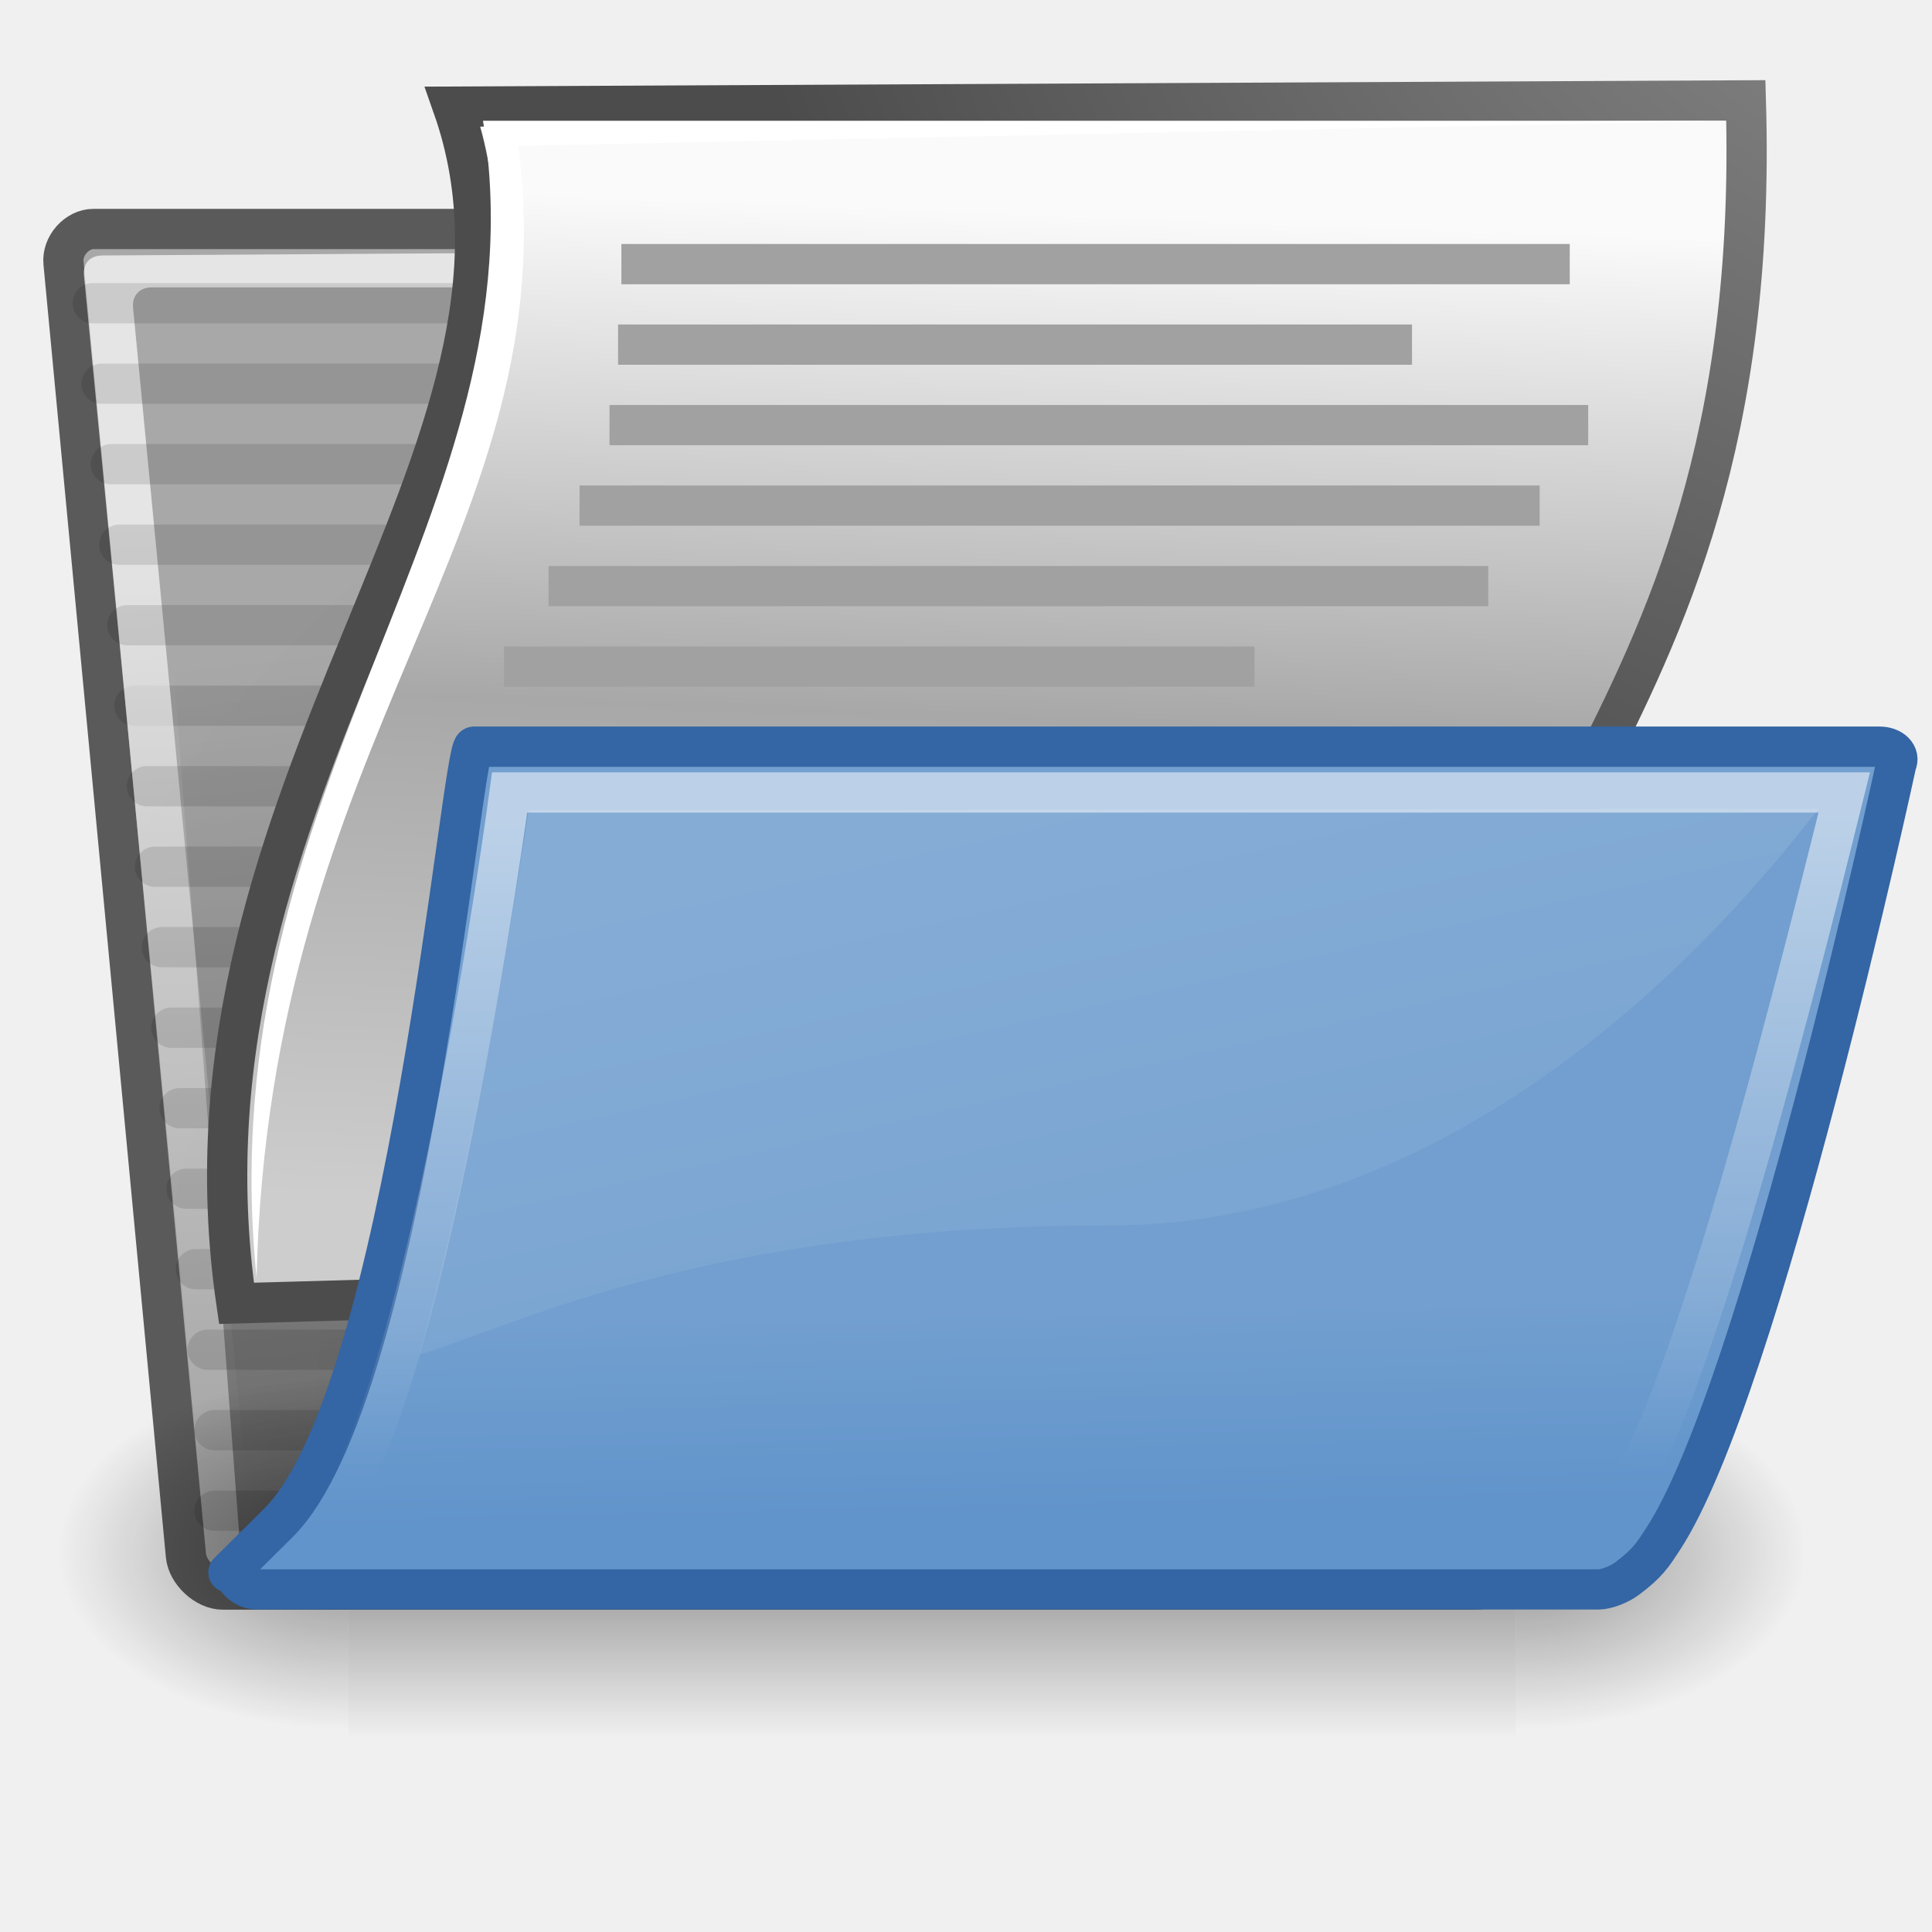
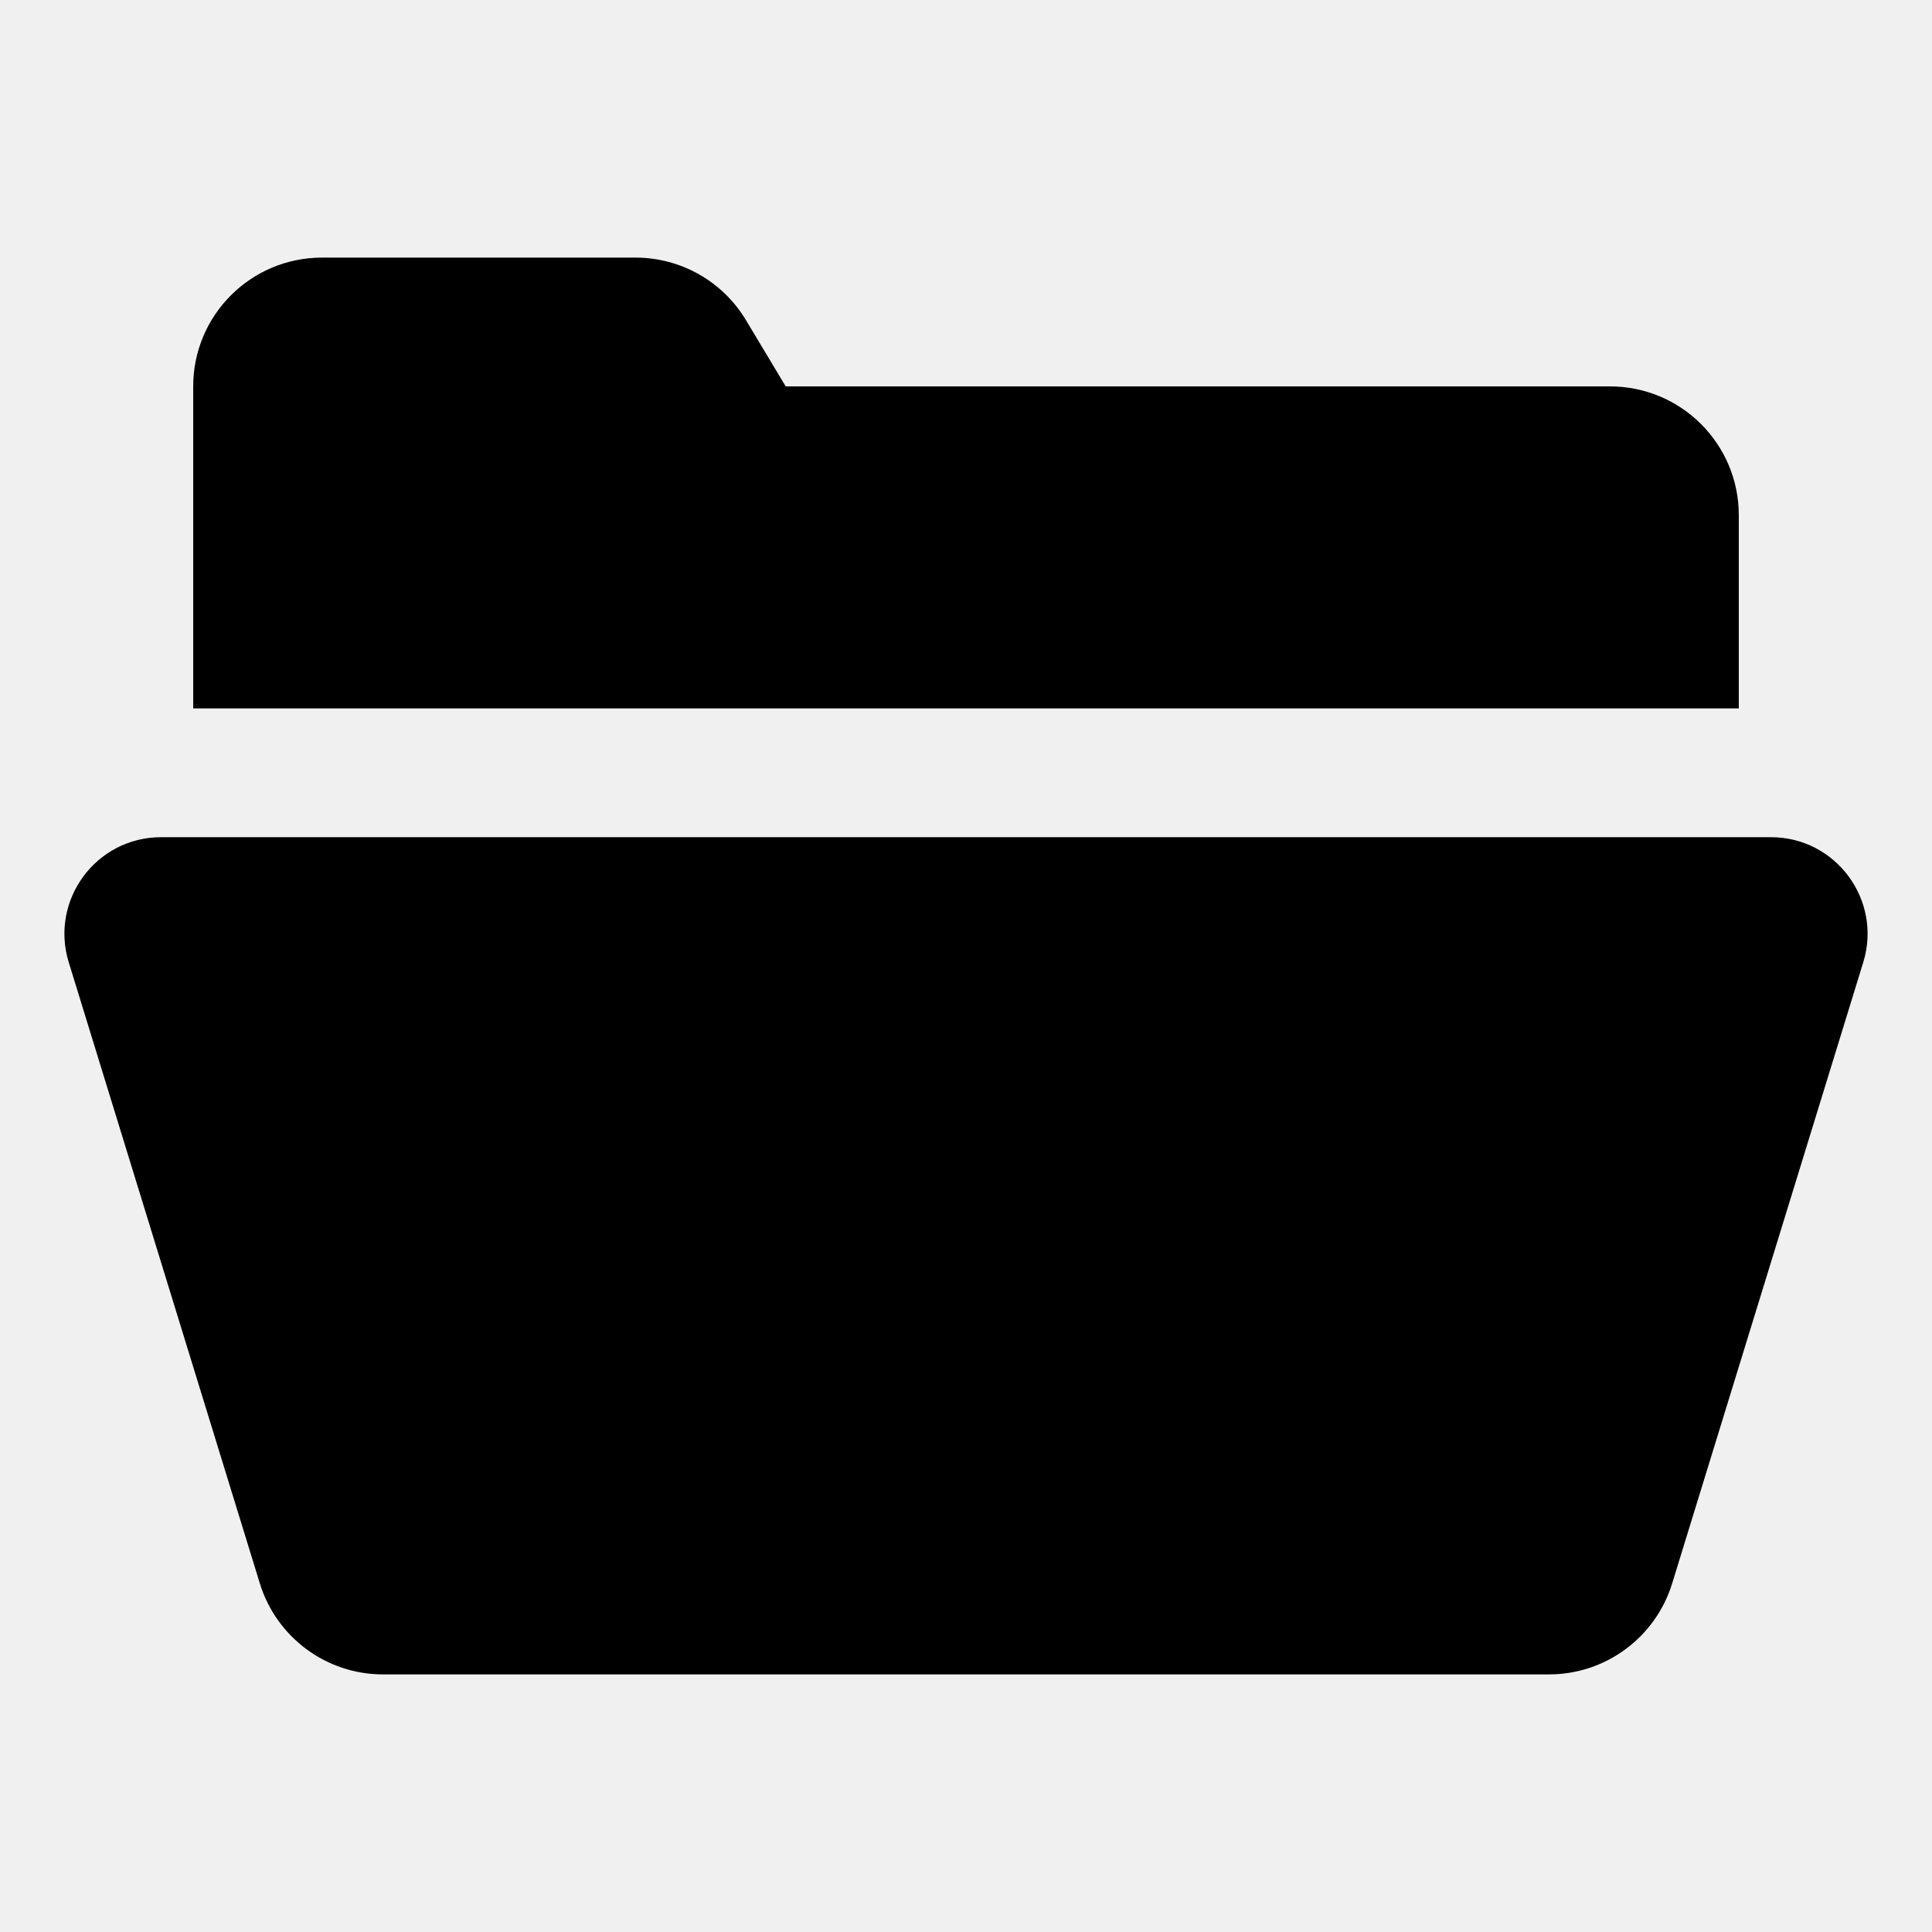
- <svg xmlns="http://www.w3.org/2000/svg" xmlns:xlink="http://www.w3.org/1999/xlink" height="48px" id="svg97" width="48px">
-   <defs id="defs3">
-     <radialGradient cx="605.714" cy="486.648" fx="605.714" fy="486.648" gradientTransform="matrix(-2.774389,0,0,1.969706,112.7623,-872.8854)" gradientUnits="userSpaceOnUse" id="radialGradient5031" r="117.143" xlink:href="#linearGradient5060" />
-     <linearGradient id="linearGradient5060">
-       <stop id="stop5062" offset="0" style="stop-color:black;stop-opacity:1;" />
-       <stop id="stop5064" offset="1" style="stop-color:black;stop-opacity:0;" />
-     </linearGradient>
-     <radialGradient cx="605.714" cy="486.648" fx="605.714" fy="486.648" gradientTransform="matrix(2.774389,0,0,1.969706,-1891.633,-872.8854)" gradientUnits="userSpaceOnUse" id="radialGradient5029" r="117.143" xlink:href="#linearGradient5060" />
-     <linearGradient id="linearGradient5048">
-       <stop id="stop5050" offset="0" style="stop-color:black;stop-opacity:0;" />
-       <stop id="stop5056" offset="0.5" style="stop-color:black;stop-opacity:1;" />
-       <stop id="stop5052" offset="1" style="stop-color:black;stop-opacity:0;" />
-     </linearGradient>
-     <linearGradient gradientTransform="matrix(2.774389,0,0,1.969706,-1892.179,-872.8854)" gradientUnits="userSpaceOnUse" id="linearGradient5027" x1="302.857" x2="302.857" xlink:href="#linearGradient5048" y1="366.648" y2="609.505" />
-     <linearGradient id="linearGradient269">
-       <stop id="stop270" offset="0" style="stop-color:#a3a3a3;stop-opacity:1;" />
-       <stop id="stop271" offset="1" style="stop-color:#4c4c4c;stop-opacity:1;" />
-     </linearGradient>
-     <radialGradient cx="8.824" cy="3.756" fx="8.824" fy="3.756" gradientTransform="matrix(0.968273,0,0,1.046686,44.36453,-17.00717)" gradientUnits="userSpaceOnUse" id="radialGradient8234" r="37.752" xlink:href="#linearGradient269" />
-     <linearGradient id="linearGradient259">
-       <stop id="stop260" offset="0" style="stop-color:#fafafa;stop-opacity:1;" />
-       <stop id="stop8238" offset="0.5" style="stop-color:#a8a8a8;stop-opacity:1;" />
-       <stop id="stop261" offset="1" style="stop-color:#cdcdcd;stop-opacity:1;" />
-     </linearGradient>
-     <linearGradient gradientTransform="matrix(1,0,0,1.238806,0,-7.880597)" gradientUnits="userSpaceOnUse" id="linearGradient8236" x1="25.875" x2="25.25" xlink:href="#linearGradient259" y1="10.625" y2="30.875" />
-     <linearGradient id="linearGradient13842">
-       <stop id="stop13844" offset="0" style="stop-color:#000000;stop-opacity:1;" />
-       <stop id="stop13846" offset="1" style="stop-color:#000000;stop-opacity:0;" />
-     </linearGradient>
-     <linearGradient id="linearGradient9766">
-       <stop id="stop9768" offset="0" style="stop-color:#6194cb;stop-opacity:1;" />
-       <stop id="stop9770" offset="1" style="stop-color:#729fcf;stop-opacity:1;" />
-     </linearGradient>
-     <linearGradient id="linearGradient148">
-       <stop id="stop149" offset="0" style="stop-color:#ffffff;stop-opacity:0.134;" />
-       <stop id="stop150" offset="1" style="stop-color:#ffffff;stop-opacity:0.052;" />
-     </linearGradient>
-     <linearGradient id="linearGradient335">
-       <stop id="stop336" offset="0" style="stop-color:#ffffff;stop-opacity:1;" />
-       <stop id="stop337" offset="1" style="stop-color:#ffffff;stop-opacity:0;" />
-     </linearGradient>
-     <linearGradient id="linearGradient1789">
-       <stop id="stop1790" offset="0" style="stop-color:#a0a0a0;stop-opacity:1;" />
-       <stop id="stop1791" offset="1" style="stop-color:#a8a8a8;stop-opacity:1;" />
-     </linearGradient>
-     <linearGradient id="linearGradient137">
-       <stop id="stop138" offset="0" style="stop-color:#ffffff;stop-opacity:0.701;" />
-       <stop id="stop139" offset="1" style="stop-color:#ffffff;stop-opacity:0;" />
-     </linearGradient>
-     <linearGradient gradientTransform="scale(1.421537,0.703464)" gradientUnits="userSpaceOnUse" id="linearGradient155" x1="19.116" x2="19.427" xlink:href="#linearGradient335" y1="28.946" y2="51.913" />
-     <linearGradient gradientTransform="matrix(1.535299,0,0,0.651339,3.451418,2.448)" gradientUnits="userSpaceOnUse" id="linearGradient156" x1="14.899" x2="22.715" xlink:href="#linearGradient148" y1="27.06" y2="41.837" />
-     <linearGradient gradientTransform="matrix(1.462696,0,6.907908e-2,0.683669,0,0)" gradientUnits="userSpaceOnUse" id="linearGradient158" x1="5.266" x2="8.212" xlink:href="#linearGradient137" y1="18.726" y2="52.626" />
-     <radialGradient cx="26.107" cy="38.195" fx="26.107" fy="38.195" gradientTransform="matrix(1.015635,0,0.103105,1.000512,0,-8.369458e-2)" gradientUnits="userSpaceOnUse" id="radialGradient159" r="32.26" xlink:href="#linearGradient1789" />
-     <linearGradient gradientTransform="matrix(1,0,0,1.022118,52.05694,-1.323026)" gradientUnits="userSpaceOnUse" id="linearGradient13162" x1="22.176" x2="22.065" xlink:href="#linearGradient9766" y1="36.988" y2="32.05" />
-     <linearGradient gradientUnits="userSpaceOnUse" id="linearGradient13848" x1="22.25" x2="19.75" xlink:href="#linearGradient13842" y1="37.625" y2="14.875" />
-   </defs>
-   <g id="layer1" />
-   <g id="layer3">
-     <path d="M 4.62,38.651 C 4.662,39.071 5.117,39.492 5.531,39.492 L 36.667,39.492 C 37.081,39.492 37.453,39.071 37.411,38.651 L 34.715,11.532 C 34.673,11.111 34.217,10.691 33.803,10.691 L 21.08,10.691 C 20.49,10.691 19.871,10.311 19.677,9.73 L 18.574,6.425 C 18.405,5.917 18.027,5.689 17.26,5.689 L 2.322,5.689 C 1.909,5.689 1.537,6.109 1.578,6.53 L 4.62,38.651 z " id="path2375" style="color:#000000;fill:url(#radialGradient159);fill-opacity:1;fill-rule:nonzero;stroke:#5a5a5a;stroke-width:1;stroke-linecap:round;stroke-linejoin:round;marker:none;marker-start:none;marker-mid:none;marker-end:none;stroke-miterlimit:4;stroke-dashoffset:0;stroke-opacity:1;visibility:visible;display:inline;overflow:visible" />
-     <path d="M 3.339,17.533 L 34.488,17.533" id="path13113" style="opacity:0.114;color:#000000;fill:#729fcf;fill-opacity:1;fill-rule:nonzero;stroke:#000000;stroke-width:1;stroke-linecap:round;stroke-linejoin:round;marker:none;marker-start:none;marker-mid:none;marker-end:none;stroke-miterlimit:4;stroke-dasharray:none;stroke-dashoffset:0;stroke-opacity:1;visibility:visible;display:inline;overflow:visible" />
-     <path d="M 5.33,37.533 L 35.318,37.533" id="path13160" style="opacity:0.114;color:#000000;fill:#729fcf;fill-opacity:1;fill-rule:nonzero;stroke:#000000;stroke-width:1;stroke-linecap:round;stroke-linejoin:round;marker:none;marker-start:none;marker-mid:none;marker-end:none;stroke-miterlimit:4;stroke-dasharray:none;stroke-dashoffset:0;stroke-opacity:1;visibility:visible;display:inline;overflow:visible" />
-     <path d="M 5.33,35.533 L 35.318,35.533" id="path13139" style="opacity:0.114;color:#000000;fill:#729fcf;fill-opacity:1;fill-rule:nonzero;stroke:#000000;stroke-width:1;stroke-linecap:round;stroke-linejoin:round;marker:none;marker-start:none;marker-mid:none;marker-end:none;stroke-miterlimit:4;stroke-dasharray:none;stroke-dashoffset:0;stroke-opacity:1;visibility:visible;display:inline;overflow:visible" />
-     <g id="g5022" style="display:inline" transform="matrix(2.165152e-2,0,0,1.903841e-2,42.41538,36.93372)">
-       <rect height="478.357" id="rect4173" style="opacity:0.402;color:black;fill:url(#linearGradient5027);fill-opacity:1;fill-rule:nonzero;stroke:none;stroke-width:1;stroke-linecap:round;stroke-linejoin:miter;marker:none;marker-start:none;marker-mid:none;marker-end:none;stroke-miterlimit:4;stroke-dasharray:none;stroke-dashoffset:0;stroke-opacity:1;visibility:visible;display:inline;overflow:visible" width="1339.633" x="-1559.252" y="-150.697" />
-       <path d="M -219.619,-150.68 C -219.619,-150.68 -219.619,327.65 -219.619,327.65 C -76.745,328.551 125.781,220.481 125.781,88.454 C 125.781,-43.572 -33.655,-150.68 -219.619,-150.68 z " id="path5058" style="opacity:0.402;color:black;fill:url(#radialGradient5029);fill-opacity:1;fill-rule:nonzero;stroke:none;stroke-width:1;stroke-linecap:round;stroke-linejoin:miter;marker:none;marker-start:none;marker-mid:none;marker-end:none;stroke-miterlimit:4;stroke-dasharray:none;stroke-dashoffset:0;stroke-opacity:1;visibility:visible;display:inline;overflow:visible" />
-       <path d="M -1559.252,-150.68 C -1559.252,-150.68 -1559.252,327.65 -1559.252,327.65 C -1702.127,328.551 -1904.652,220.481 -1904.652,88.454 C -1904.652,-43.572 -1745.216,-150.68 -1559.252,-150.68 z " id="path5018" style="opacity:0.402;color:black;fill:url(#radialGradient5031);fill-opacity:1;fill-rule:nonzero;stroke:none;stroke-width:1;stroke-linecap:round;stroke-linejoin:miter;marker:none;marker-start:none;marker-mid:none;marker-end:none;stroke-miterlimit:4;stroke-dasharray:none;stroke-dashoffset:0;stroke-opacity:1;visibility:visible;display:inline;overflow:visible" />
-     </g>
-     <path d="M 6.172,38.419 C 6.203,38.729 6.017,38.936 5.696,38.832 L 5.696,38.832 C 5.376,38.729 5.148,38.522 5.116,38.212 L 2.087,6.845 C 2.056,6.534 2.243,6.347 2.554,6.347 L 17.304,6.255 C 17.835,6.252 18.043,6.309 18.183,6.773 C 18.183,6.773 19.269,9.885 19.43,10.471 L 17.874,7.554 C 17.609,7.056 17.275,7.14 16.901,7.14 L 3.772,7.14 C 3.461,7.14 3.275,7.347 3.307,7.657 L 6.286,38.522 L 6.172,38.419 z " id="path2380" style="color:#000000;fill:url(#linearGradient158);fill-opacity:1;fill-rule:nonzero;stroke:none;stroke-width:1.173;stroke-linecap:butt;stroke-linejoin:miter;stroke-miterlimit:4;stroke-dashoffset:0;stroke-opacity:1;marker:none;marker-start:none;marker-mid:none;marker-end:none;visibility:visible;display:block;overflow:visible" />
-     <path d="M 2.305,7.533 L 17.089,7.533" id="path13145" style="opacity:0.114;color:#000000;fill:#729fcf;fill-opacity:1;fill-rule:nonzero;stroke:#000000;stroke-width:1;stroke-linecap:round;stroke-linejoin:round;marker:none;marker-start:none;marker-mid:none;marker-end:none;stroke-miterlimit:4;stroke-dasharray:none;stroke-dashoffset:0;stroke-opacity:1;visibility:visible;display:inline;overflow:visible" />
-     <path d="M 2.757,11.533 L 33.496,11.533" id="path13115" style="opacity:0.114;color:#000000;fill:#729fcf;fill-opacity:1;fill-rule:nonzero;stroke:#000000;stroke-width:1;stroke-linecap:round;stroke-linejoin:round;marker:none;marker-start:none;marker-mid:none;marker-end:none;stroke-miterlimit:4;stroke-dasharray:none;stroke-dashoffset:0;stroke-opacity:1;visibility:visible;display:inline;overflow:visible" />
-     <g id="g2381" style="fill:#ffffff;fill-opacity:0.58;fill-rule:nonzero;stroke:#000000;stroke-miterlimit:4;display:block" transform="matrix(1.034424,0,0.10452,1.034424,-10.03248,2.631914)">
-       <path d="M 41.786,9.036 C 41.795,8.562 41.801,8.312 41.362,8.312 L 28.807,8.321 C 28.507,8.321 28.482,8.178 28.807,8.321 C 29.131,8.464 30.054,8.979 30.989,9.022 C 30.989,9.022 41.786,9.038 41.786,9.036 z " id="path2382" style="stroke:none" />
-     </g>
-     <path d="M 3.163,15.533 L 33.993,15.533" id="path13123" style="opacity:0.114;color:#000000;fill:#729fcf;fill-opacity:1;fill-rule:nonzero;stroke:#000000;stroke-width:1;stroke-linecap:round;stroke-linejoin:round;marker:none;marker-start:none;marker-mid:none;marker-end:none;stroke-miterlimit:4;stroke-dasharray:none;stroke-dashoffset:0;stroke-opacity:1;visibility:visible;display:inline;overflow:visible" />
-     <path d="M 5.159,33.533 L 35.147,33.533" id="path13121" style="opacity:0.114;color:#000000;fill:#729fcf;fill-opacity:1;fill-rule:nonzero;stroke:#000000;stroke-width:1;stroke-linecap:round;stroke-linejoin:round;marker:none;marker-start:none;marker-mid:none;marker-end:none;stroke-miterlimit:4;stroke-dasharray:none;stroke-dashoffset:0;stroke-opacity:1;visibility:visible;display:inline;overflow:visible" />
-     <path d="M 4.866,31.533 L 34.975,31.533" id="path13119" style="opacity:0.114;color:#000000;fill:#729fcf;fill-opacity:1;fill-rule:nonzero;stroke:#000000;stroke-width:1;stroke-linecap:round;stroke-linejoin:round;marker:none;marker-start:none;marker-mid:none;marker-end:none;stroke-miterlimit:4;stroke-dasharray:none;stroke-dashoffset:0;stroke-opacity:1;visibility:visible;display:inline;overflow:visible" />
-     <path d="M 4.634,29.533 L 34.803,29.533" id="path13135" style="opacity:0.114;color:#000000;fill:#729fcf;fill-opacity:1;fill-rule:nonzero;stroke:#000000;stroke-width:1;stroke-linecap:round;stroke-linejoin:round;marker:none;marker-start:none;marker-mid:none;marker-end:none;stroke-miterlimit:4;stroke-dasharray:none;stroke-dashoffset:0;stroke-opacity:1;visibility:visible;display:inline;overflow:visible" />
-     <path d="M 4.463,27.533 L 34.632,27.533" id="path13137" style="opacity:0.114;color:#000000;fill:#729fcf;fill-opacity:1;fill-rule:nonzero;stroke:#000000;stroke-width:1;stroke-linecap:round;stroke-linejoin:round;marker:none;marker-start:none;marker-mid:none;marker-end:none;stroke-miterlimit:4;stroke-dasharray:none;stroke-dashoffset:0;stroke-opacity:1;visibility:visible;display:inline;overflow:visible" />
-     <path d="M 4.256,25.533 L 34.461,25.533" id="path13143" style="opacity:0.114;color:#000000;fill:#729fcf;fill-opacity:1;fill-rule:nonzero;stroke:#000000;stroke-width:1;stroke-linecap:round;stroke-linejoin:round;marker:none;marker-start:none;marker-mid:none;marker-end:none;stroke-miterlimit:4;stroke-dasharray:none;stroke-dashoffset:0;stroke-opacity:1;visibility:visible;display:inline;overflow:visible" />
-     <path d="M 4.024,23.533 L 34.289,23.533" id="path13133" style="opacity:0.114;color:#000000;fill:#729fcf;fill-opacity:1;fill-rule:nonzero;stroke:#000000;stroke-width:1;stroke-linecap:round;stroke-linejoin:round;marker:none;marker-start:none;marker-mid:none;marker-end:none;stroke-miterlimit:4;stroke-dasharray:none;stroke-dashoffset:0;stroke-opacity:1;visibility:visible;display:inline;overflow:visible" />
-     <path d="M 3.853,21.533 L 34.118,21.533" id="path13117" style="opacity:0.114;color:#000000;fill:#729fcf;fill-opacity:1;fill-rule:nonzero;stroke:#000000;stroke-width:1;stroke-linecap:round;stroke-linejoin:round;marker:none;marker-start:none;marker-mid:none;marker-end:none;stroke-miterlimit:4;stroke-dasharray:none;stroke-dashoffset:0;stroke-opacity:1;visibility:visible;display:inline;overflow:visible" />
-     <g id="g1853" style="fill:#ffffff;fill-opacity:0.58;fill-rule:nonzero;stroke:#000000;stroke-miterlimit:4;display:block" transform="matrix(1.034424,0,0.10452,1.034424,-10.03248,2.631914)">
-       <path d="M 41.786,9.036 C 41.795,8.562 41.801,8.312 41.362,8.312 L 28.807,8.321 C 28.507,8.321 28.482,8.178 28.807,8.321 C 29.131,8.464 30.054,8.979 30.989,9.022 C 30.989,9.022 41.786,9.038 41.786,9.036 z " id="path1855" style="stroke:none" />
-     </g>
-     <path d="M 2.964,13.533 L 33.991,13.533" id="path13127" style="opacity:0.114;color:#000000;fill:#729fcf;fill-opacity:1;fill-rule:nonzero;stroke:#000000;stroke-width:1;stroke-linecap:round;stroke-linejoin:round;marker:none;marker-start:none;marker-mid:none;marker-end:none;stroke-miterlimit:4;stroke-dasharray:none;stroke-dashoffset:0;stroke-opacity:1;visibility:visible;display:inline;overflow:visible" />
-     <path d="M 3.651,19.533 L 33.947,19.533" id="path13125" style="opacity:0.114;color:#000000;fill:#729fcf;fill-opacity:1;fill-rule:nonzero;stroke:#000000;stroke-width:1;stroke-linecap:round;stroke-linejoin:round;marker:none;marker-start:none;marker-mid:none;marker-end:none;stroke-miterlimit:4;stroke-dasharray:none;stroke-dashoffset:0;stroke-opacity:1;visibility:visible;display:inline;overflow:visible" />
-     <path d="M 2.524,9.533 L 17.805,9.533" id="path13147" style="opacity:0.114;color:#000000;fill:#729fcf;fill-opacity:1;fill-rule:nonzero;stroke:#000000;stroke-width:1;stroke-linecap:round;stroke-linejoin:round;marker:none;marker-start:none;marker-mid:none;marker-end:none;stroke-miterlimit:4;stroke-dasharray:none;stroke-dashoffset:0;stroke-opacity:1;visibility:visible;display:inline;overflow:visible" />
-     <path d="M 34.375,14.125 L 37,38.75 L 6,38.875 C 6,38.875 4.125,14.125 4.125,14.125 C 4.125,14.125 34.5,14.125 34.375,14.125 z " id="path13840" style="opacity:0.392;color:#000000;fill:url(#linearGradient13848);fill-opacity:1.0;fill-rule:nonzero;stroke:none;stroke-width:1;stroke-linecap:butt;stroke-linejoin:round;marker:none;marker-start:none;marker-mid:none;marker-end:none;stroke-miterlimit:4;stroke-dasharray:none;stroke-dashoffset:0;stroke-opacity:1;visibility:visible;display:block;overflow:visible" />
-     <path d="M 43.375,2.494 C 43.875,19.373 34.3,21.023 37.362,31.495 C 37.362,31.495 5.875,32.381 5.875,32.381 C 4,19.528 14.25,11.166 11.25,2.649 L 43.375,2.494 z " id="path8230" style="opacity:1;color:#000000;fill:url(#linearGradient8236);fill-opacity:1;fill-rule:nonzero;stroke:url(#radialGradient8234);stroke-width:1;stroke-linecap:butt;stroke-linejoin:miter;marker:none;marker-start:none;marker-mid:none;marker-end:none;stroke-miterlimit:4;stroke-dasharray:none;stroke-dashoffset:0;stroke-opacity:1;visibility:visible;display:block;overflow:visible" />
-     <path d="M 15.438,6.562 L 39,6.562" id="path8277" style="opacity:1;color:#000000;fill:none;fill-opacity:1;fill-rule:nonzero;stroke:#a1a1a1;stroke-width:1;stroke-linecap:butt;stroke-linejoin:miter;marker:none;marker-start:none;marker-mid:none;marker-end:none;stroke-miterlimit:4;stroke-dasharray:none;stroke-dashoffset:0;stroke-opacity:1;visibility:visible;display:block;overflow:visible" />
-     <path d="M 5.779,39.066 C 5.882,39.277 6.089,39.489 6.399,39.489 L 39.708,39.489 C 39.915,39.489 40.229,39.363 40.416,39.225 C 40.946,38.833 41.071,38.612 41.309,38.251 C 43.757,34.536 47.114,18.974 47.114,18.974 C 47.217,18.763 47.01,18.551 46.7,18.551 L 11.776,18.551 C 11.466,18.551 10.12,34.659 6.913,37.838 L 5.675,39.066 L 5.779,39.066 z " id="path2401" style="opacity:1;color:#000000;fill:url(#linearGradient13162);fill-opacity:1;fill-rule:nonzero;stroke:#3465a4;stroke-width:1;stroke-linecap:butt;stroke-linejoin:round;marker:none;marker-start:none;marker-mid:none;marker-end:none;stroke-miterlimit:4;stroke-dasharray:none;stroke-dashoffset:0;stroke-opacity:1;visibility:visible;display:block;overflow:visible" />
-     <path d="M 15.356,8.562 L 35.081,8.562" id="path8279" style="opacity:1;color:#000000;fill:none;fill-opacity:1;fill-rule:nonzero;stroke:#a1a1a1;stroke-width:1;stroke-linecap:butt;stroke-linejoin:miter;marker:none;marker-start:none;marker-mid:none;marker-end:none;stroke-miterlimit:4;stroke-dasharray:none;stroke-dashoffset:0;stroke-opacity:1;visibility:visible;display:block;overflow:visible" />
-     <path d="M 13.134,20.139 C 12.362,25.129 11.633,29.148 10.418,33.653 C 12.805,32.945 17.535,30.448 27.535,30.448 C 37.535,30.448 44.258,21.199 45.186,20.094 L 13.134,20.139 z " id="path323" style="fill:url(#linearGradient156);fill-opacity:1;fill-rule:evenodd;stroke:none;stroke-width:1px;stroke-linecap:butt;stroke-linejoin:miter;stroke-opacity:1" />
-     <path d="M 15.143,10.562 L 39.458,10.562" id="path8281" style="opacity:1;color:#000000;fill:none;fill-opacity:1;fill-rule:nonzero;stroke:#a1a1a1;stroke-width:1;stroke-linecap:butt;stroke-linejoin:miter;marker:none;marker-start:none;marker-mid:none;marker-end:none;stroke-miterlimit:4;stroke-dasharray:none;stroke-dashoffset:0;stroke-opacity:1;visibility:visible;display:block;overflow:visible" />
-     <path d="M 45.82,19.688 L 12.662,19.688 C 12.662,19.688 10.514,35.707 7.939,37.928 C 16.06,37.928 39.511,37.879 39.53,37.879 C 41.282,37.879 44.438,25.243 45.82,19.688 z " id="path324" style="color:#000000;fill:none;fill-opacity:1;fill-rule:evenodd;stroke:url(#linearGradient155);stroke-width:1px;stroke-linecap:round;stroke-linejoin:miter;stroke-miterlimit:4;stroke-dashoffset:0;stroke-opacity:1;marker:none;marker-start:none;marker-mid:none;marker-end:none;visibility:visible;display:inline;overflow:visible;opacity:0.523" />
-     <path d="M 14.399,12.562 L 38.252,12.562" id="path8283" style="opacity:1;color:#000000;fill:none;fill-opacity:1;fill-rule:nonzero;stroke:#a1a1a1;stroke-width:1;stroke-linecap:butt;stroke-linejoin:miter;marker:none;marker-start:none;marker-mid:none;marker-end:none;stroke-miterlimit:4;stroke-dasharray:none;stroke-dashoffset:0;stroke-opacity:1;visibility:visible;display:block;overflow:visible" />
-     <path d="M 13.629,14.562 L 36.975,14.562" id="path8285" style="opacity:1;color:#000000;fill:none;fill-opacity:1;fill-rule:nonzero;stroke:#a1a1a1;stroke-width:1;stroke-linecap:butt;stroke-linejoin:miter;marker:none;marker-start:none;marker-mid:none;marker-end:none;stroke-miterlimit:4;stroke-dasharray:none;stroke-dashoffset:0;stroke-opacity:1;visibility:visible;display:block;overflow:visible" />
-     <path d="M 12.521,16.562 L 31.167,16.562" id="path8287" style="opacity:1;color:#000000;fill:none;fill-opacity:1;fill-rule:nonzero;stroke:#a1a1a1;stroke-width:1;stroke-linecap:butt;stroke-linejoin:miter;marker:none;marker-start:none;marker-mid:none;marker-end:none;stroke-miterlimit:4;stroke-dasharray:none;stroke-dashoffset:0;stroke-opacity:1;visibility:visible;display:block;overflow:visible" />
-     <path d="M 6.375,31.75 C 5.134,19.512 13.562,12.688 12,3 L 42.875,3 L 12.875,3.625 C 14.125,13.188 6.679,18.271 6.375,31.75 z " id="path8289" style="opacity:1;color:#000000;fill:#ffffff;fill-opacity:1;fill-rule:nonzero;stroke:none;stroke-width:1;stroke-linecap:butt;stroke-linejoin:miter;marker:none;marker-start:none;marker-mid:none;marker-end:none;stroke-miterlimit:4;stroke-dasharray:none;stroke-dashoffset:0;stroke-opacity:1;visibility:visible;display:block;overflow:visible" />
-   </g>
-   <g id="layer2" />
+ <svg xmlns="http://www.w3.org/2000/svg" id="Layer_1" style="enable-background:new 0 0 30 30;" version="1.1" viewBox="0 0 30 30" xml:space="preserve">
+   <path d="M5,4h4.868c0.703,0,1.354,0.369,1.715,0.971L14,9H3V6C3,4.895,3.895,4,5,4z" />
+   <path d="M25,6H3v5h19h5V8C27,6.895,26.105,6,25,6z" />
+   <path d="M27.499,13H15v13h9.053c0.878,0,1.653-0.573,1.912-1.412l2.968-9.647C29.229,13.977,28.508,13,27.499,13z" />
+   <path d="M2.501,13H15v13H5.947c-0.878,0-1.653-0.573-1.912-1.412l-2.968-9.647C0.771,13.977,1.492,13,2.501,13z" />
</svg>
